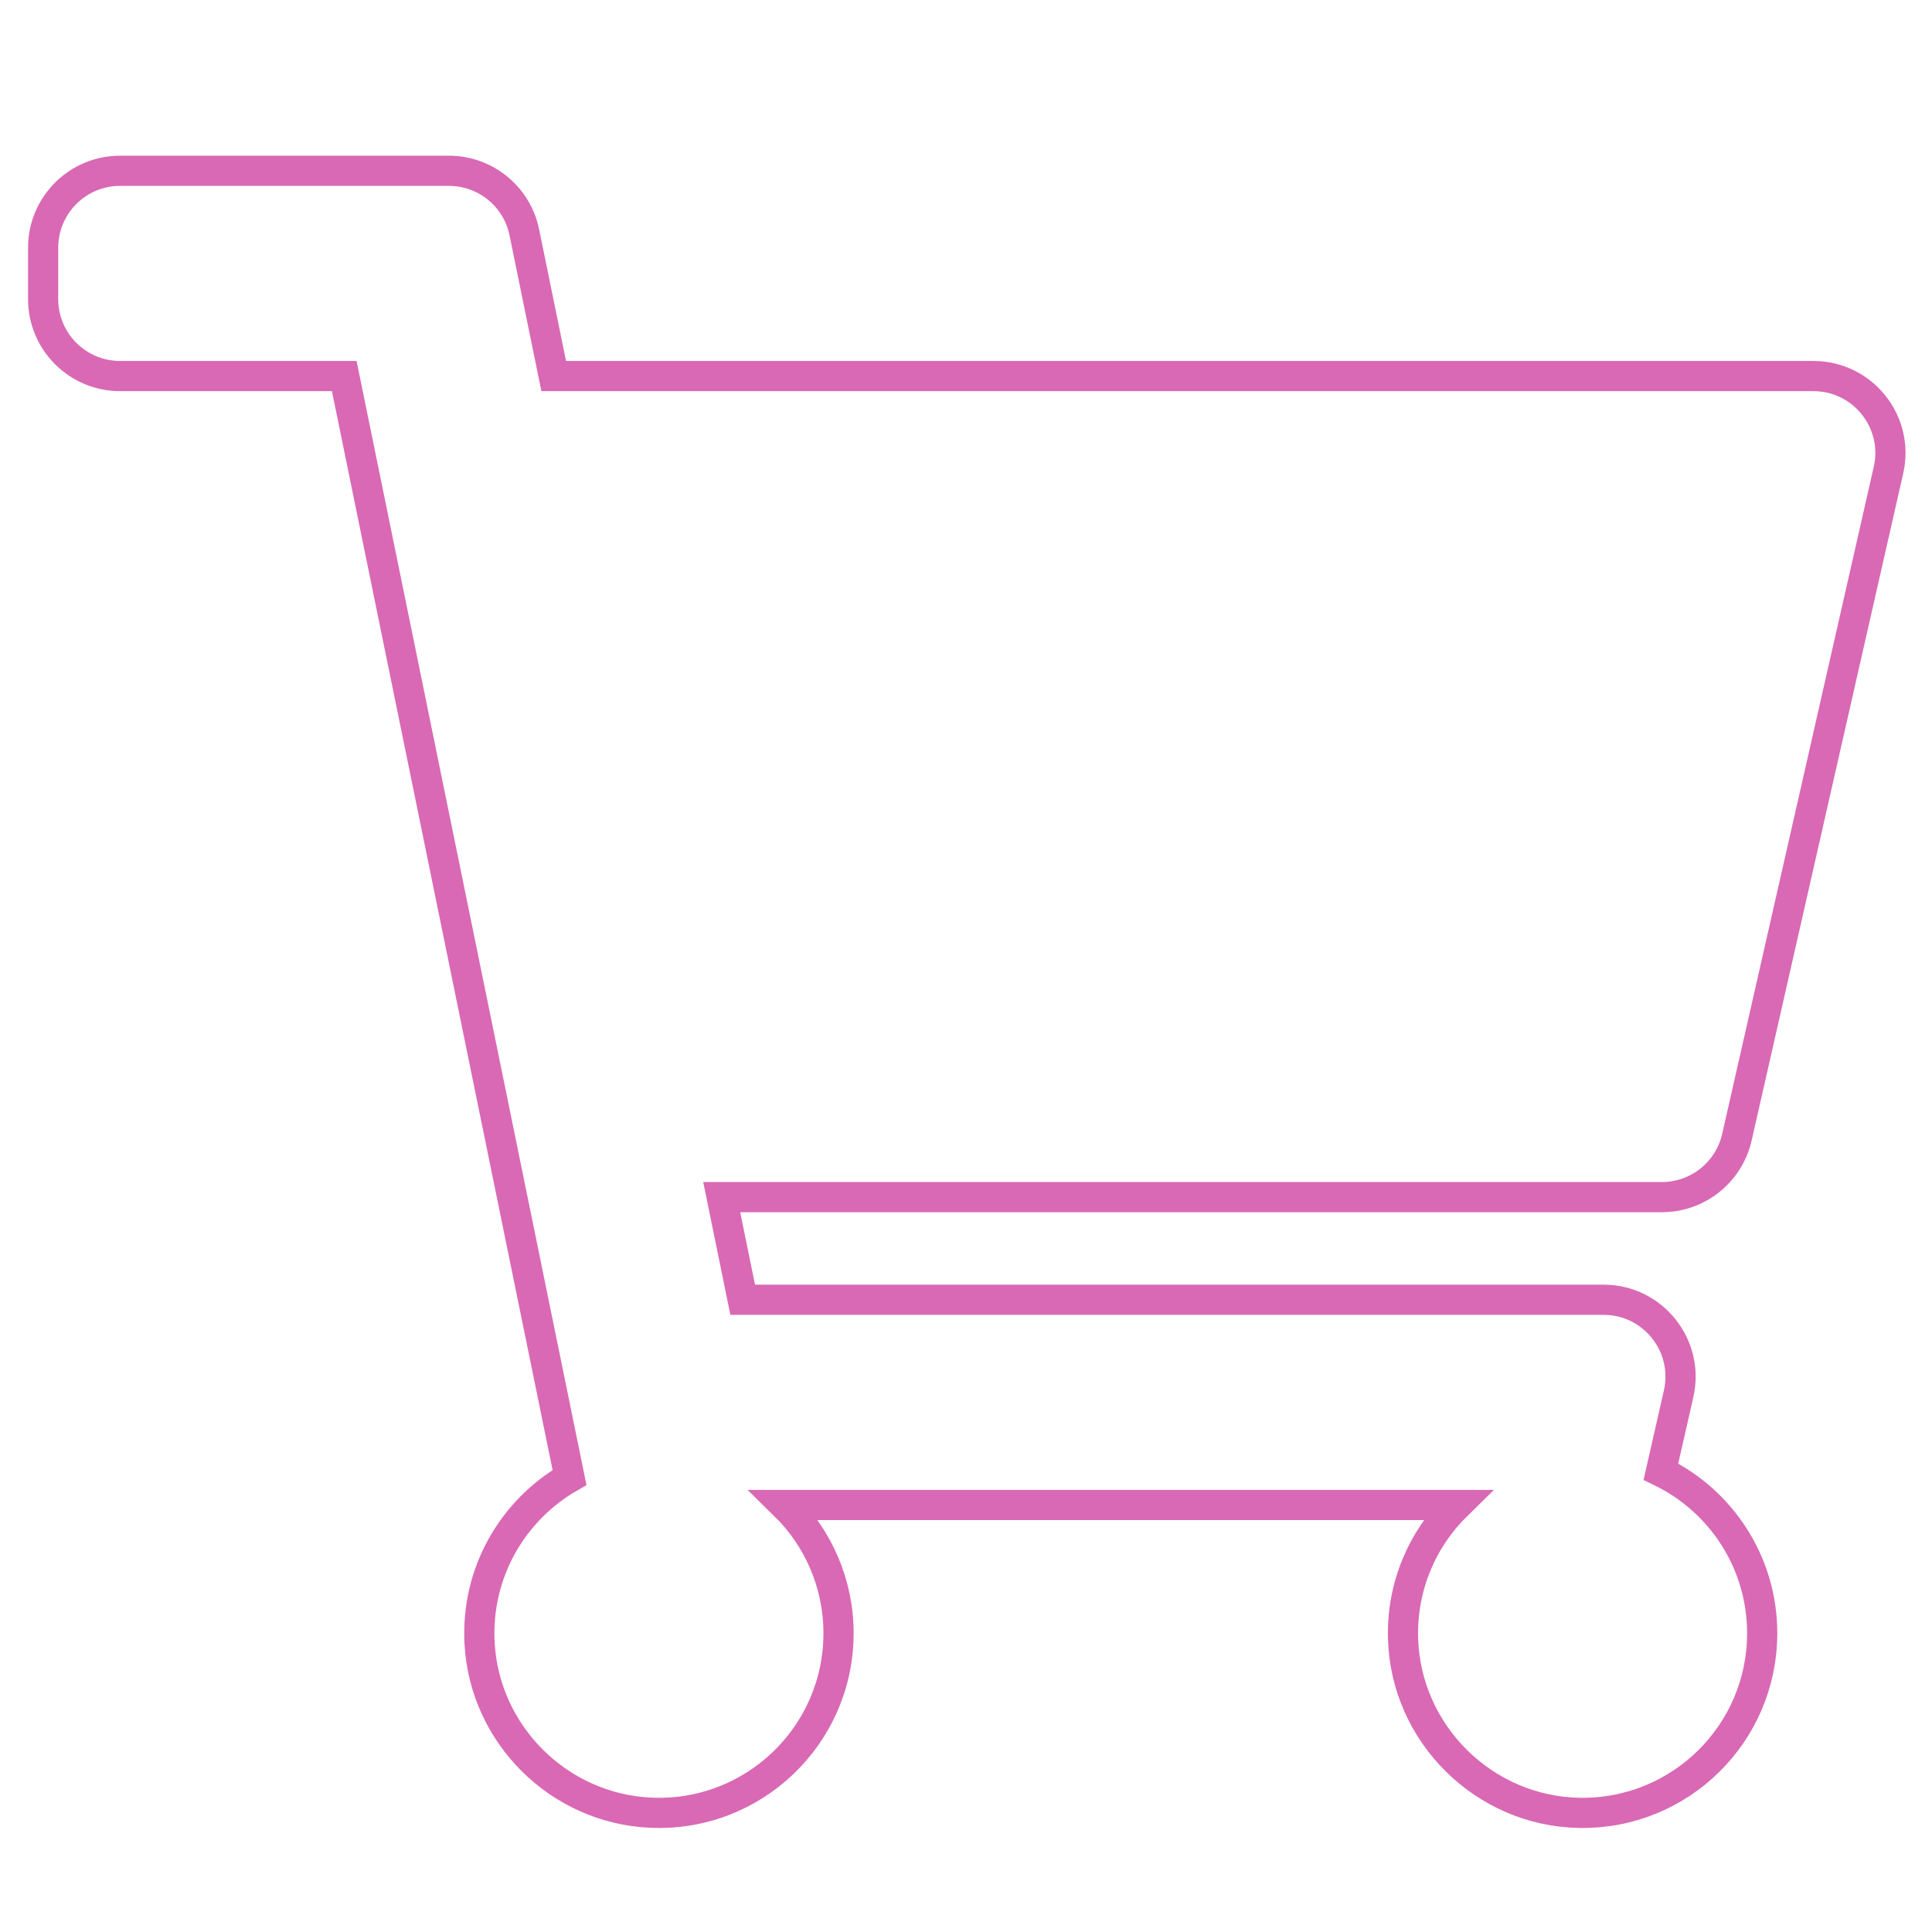
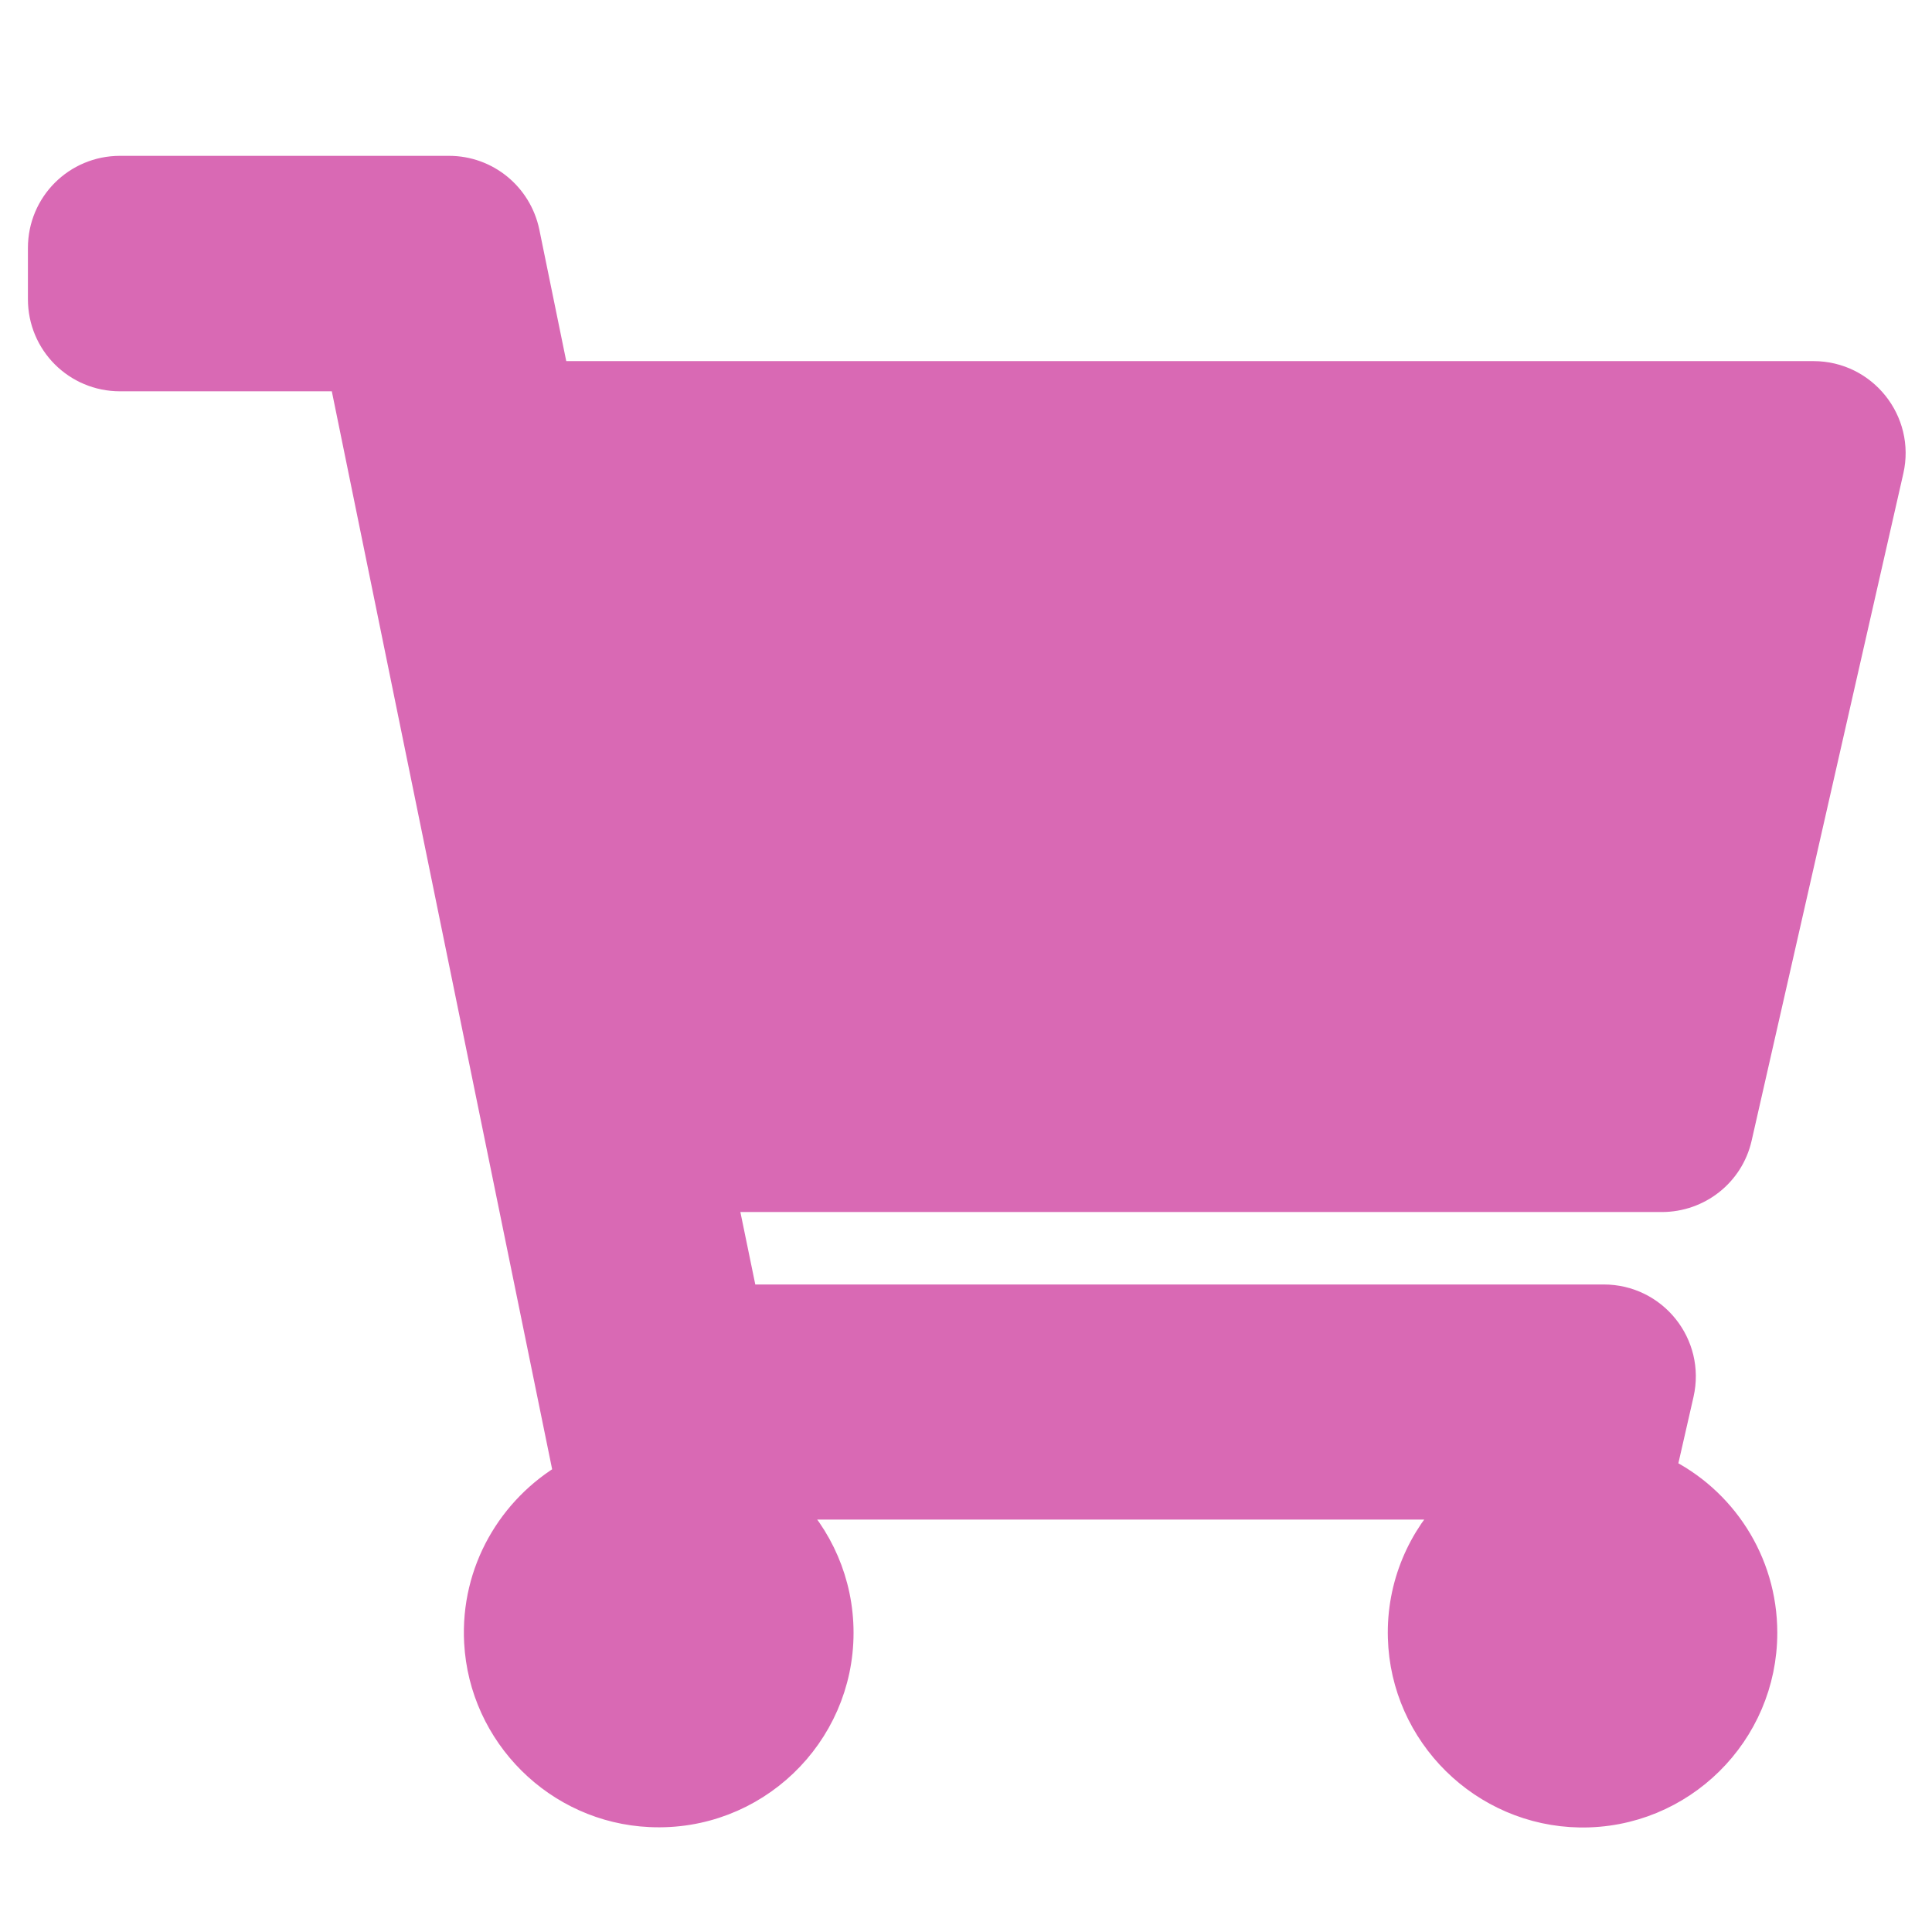
<svg xmlns="http://www.w3.org/2000/svg" version="1.1" id="Layer_1" x="0px" y="0px" viewBox="0 0 512 512" style="enable-background:new 0 0 512 512;" xml:space="preserve">
  <style type="text/css">
- 	.st0{fill:none;stroke:#D969B4;stroke-width:8;stroke-miterlimit:10;}
+ 	.st0{fill:#D969B4;stroke:#D969B4;stroke-width:8;stroke-miterlimit:10;}
</style>
-   <path class="st0" d="M440.41,317.25H191.26l5.56,27.2h228.14c13.09,0,22.79,12.15,19.89,24.92L440.16,390  c15.89,7.71,26.84,24,26.84,42.84c0,26.52-21.69,47.97-48.3,47.59c-25.35-0.36-46.19-20.93-46.88-46.28  c-0.37-13.84,5.17-26.39,14.28-35.31H207.92c8.82,8.64,14.3,20.68,14.3,34c0,27.04-22.55,48.81-49.87,47.54  c-24.26-1.13-43.99-20.73-45.26-44.98c-0.98-18.73,8.87-35.23,23.84-43.85L91.23,99.66h-59.4c-11.27,0-20.4-9.13-20.4-20.4v-13.6  c0-11.27,9.13-20.4,20.4-20.4h87.14c9.69,0,18.04,6.82,19.98,16.31l7.79,38.09h333.84c13.09,0,22.79,12.16,19.89,24.92L460.3,301.37  C458.19,310.66,449.94,317.25,440.41,317.25z" />
-   <g>
- </g>
-   <g>
- </g>
-   <g>
- </g>
-   <g>
- </g>
-   <g>
- </g>
-   <g>
- </g>
-   <g>
- </g>
-   <g>
- </g>
-   <g>
- </g>
-   <g>
- </g>
-   <g>
- </g>
-   <g>
- </g>
-   <g>
- </g>
-   <g>
- </g>
-   <g>
- </g>
+   <path class="st0" d="M440.4,317.2H191.3l5.6,27.2H425c13.1,0,22.8,12.1,19.9,24.9l-4.7,20.6c15.9,7.7,26.8,24,26.8,42.8  c0,26.5-21.7,48-48.3,47.6c-25.4-0.4-46.2-20.9-46.9-46.3c-0.4-13.8,5.2-26.4,14.3-35.3H207.9c8.8,8.6,14.3,20.7,14.3,34  c0,27-22.6,48.8-49.9,47.5c-24.3-1.1-44-20.7-45.3-45c-1-18.7,8.9-35.2,23.8-43.9L91.2,99.7H31.8c-11.3,0-20.4-9.1-20.4-20.4V65.7  c0-11.3,9.1-20.4,20.4-20.4H119c9.7,0,18,6.8,20,16.3l7.8,38.1h333.8c13.1,0,22.8,12.2,19.9,24.9l-40.2,176.8  C458.2,310.7,449.9,317.2,440.4,317.2z" />
</svg>
